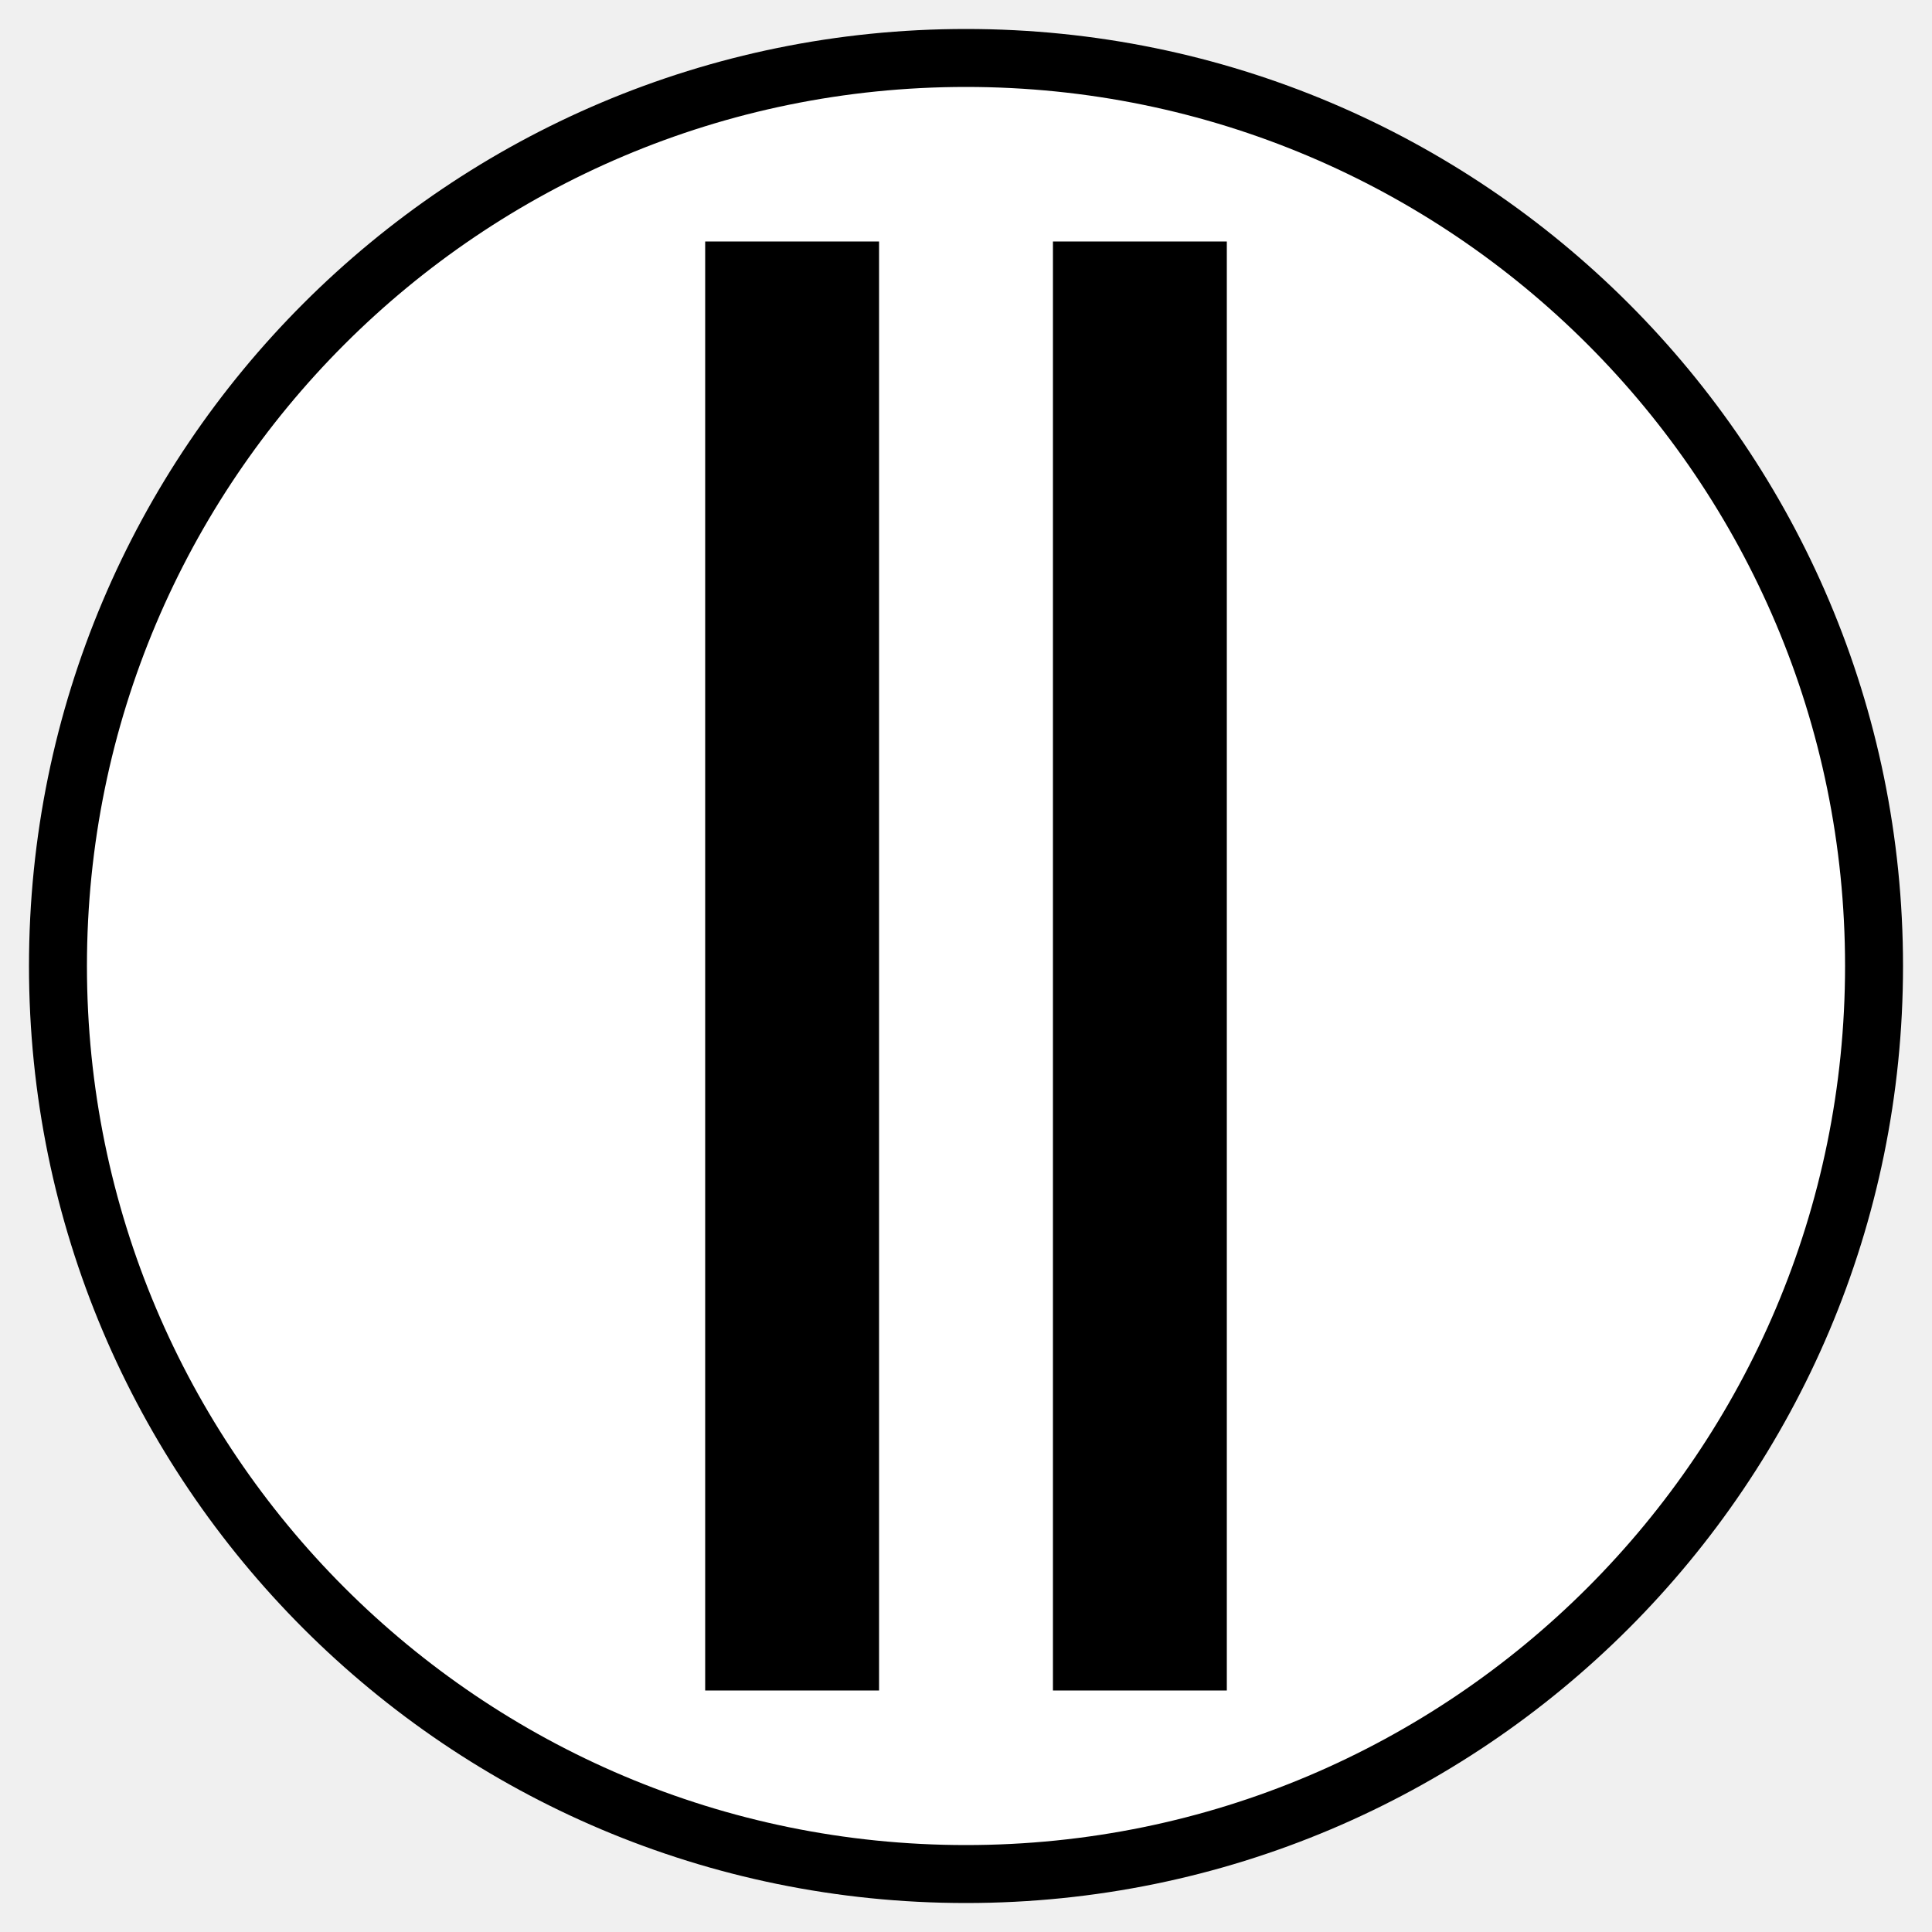
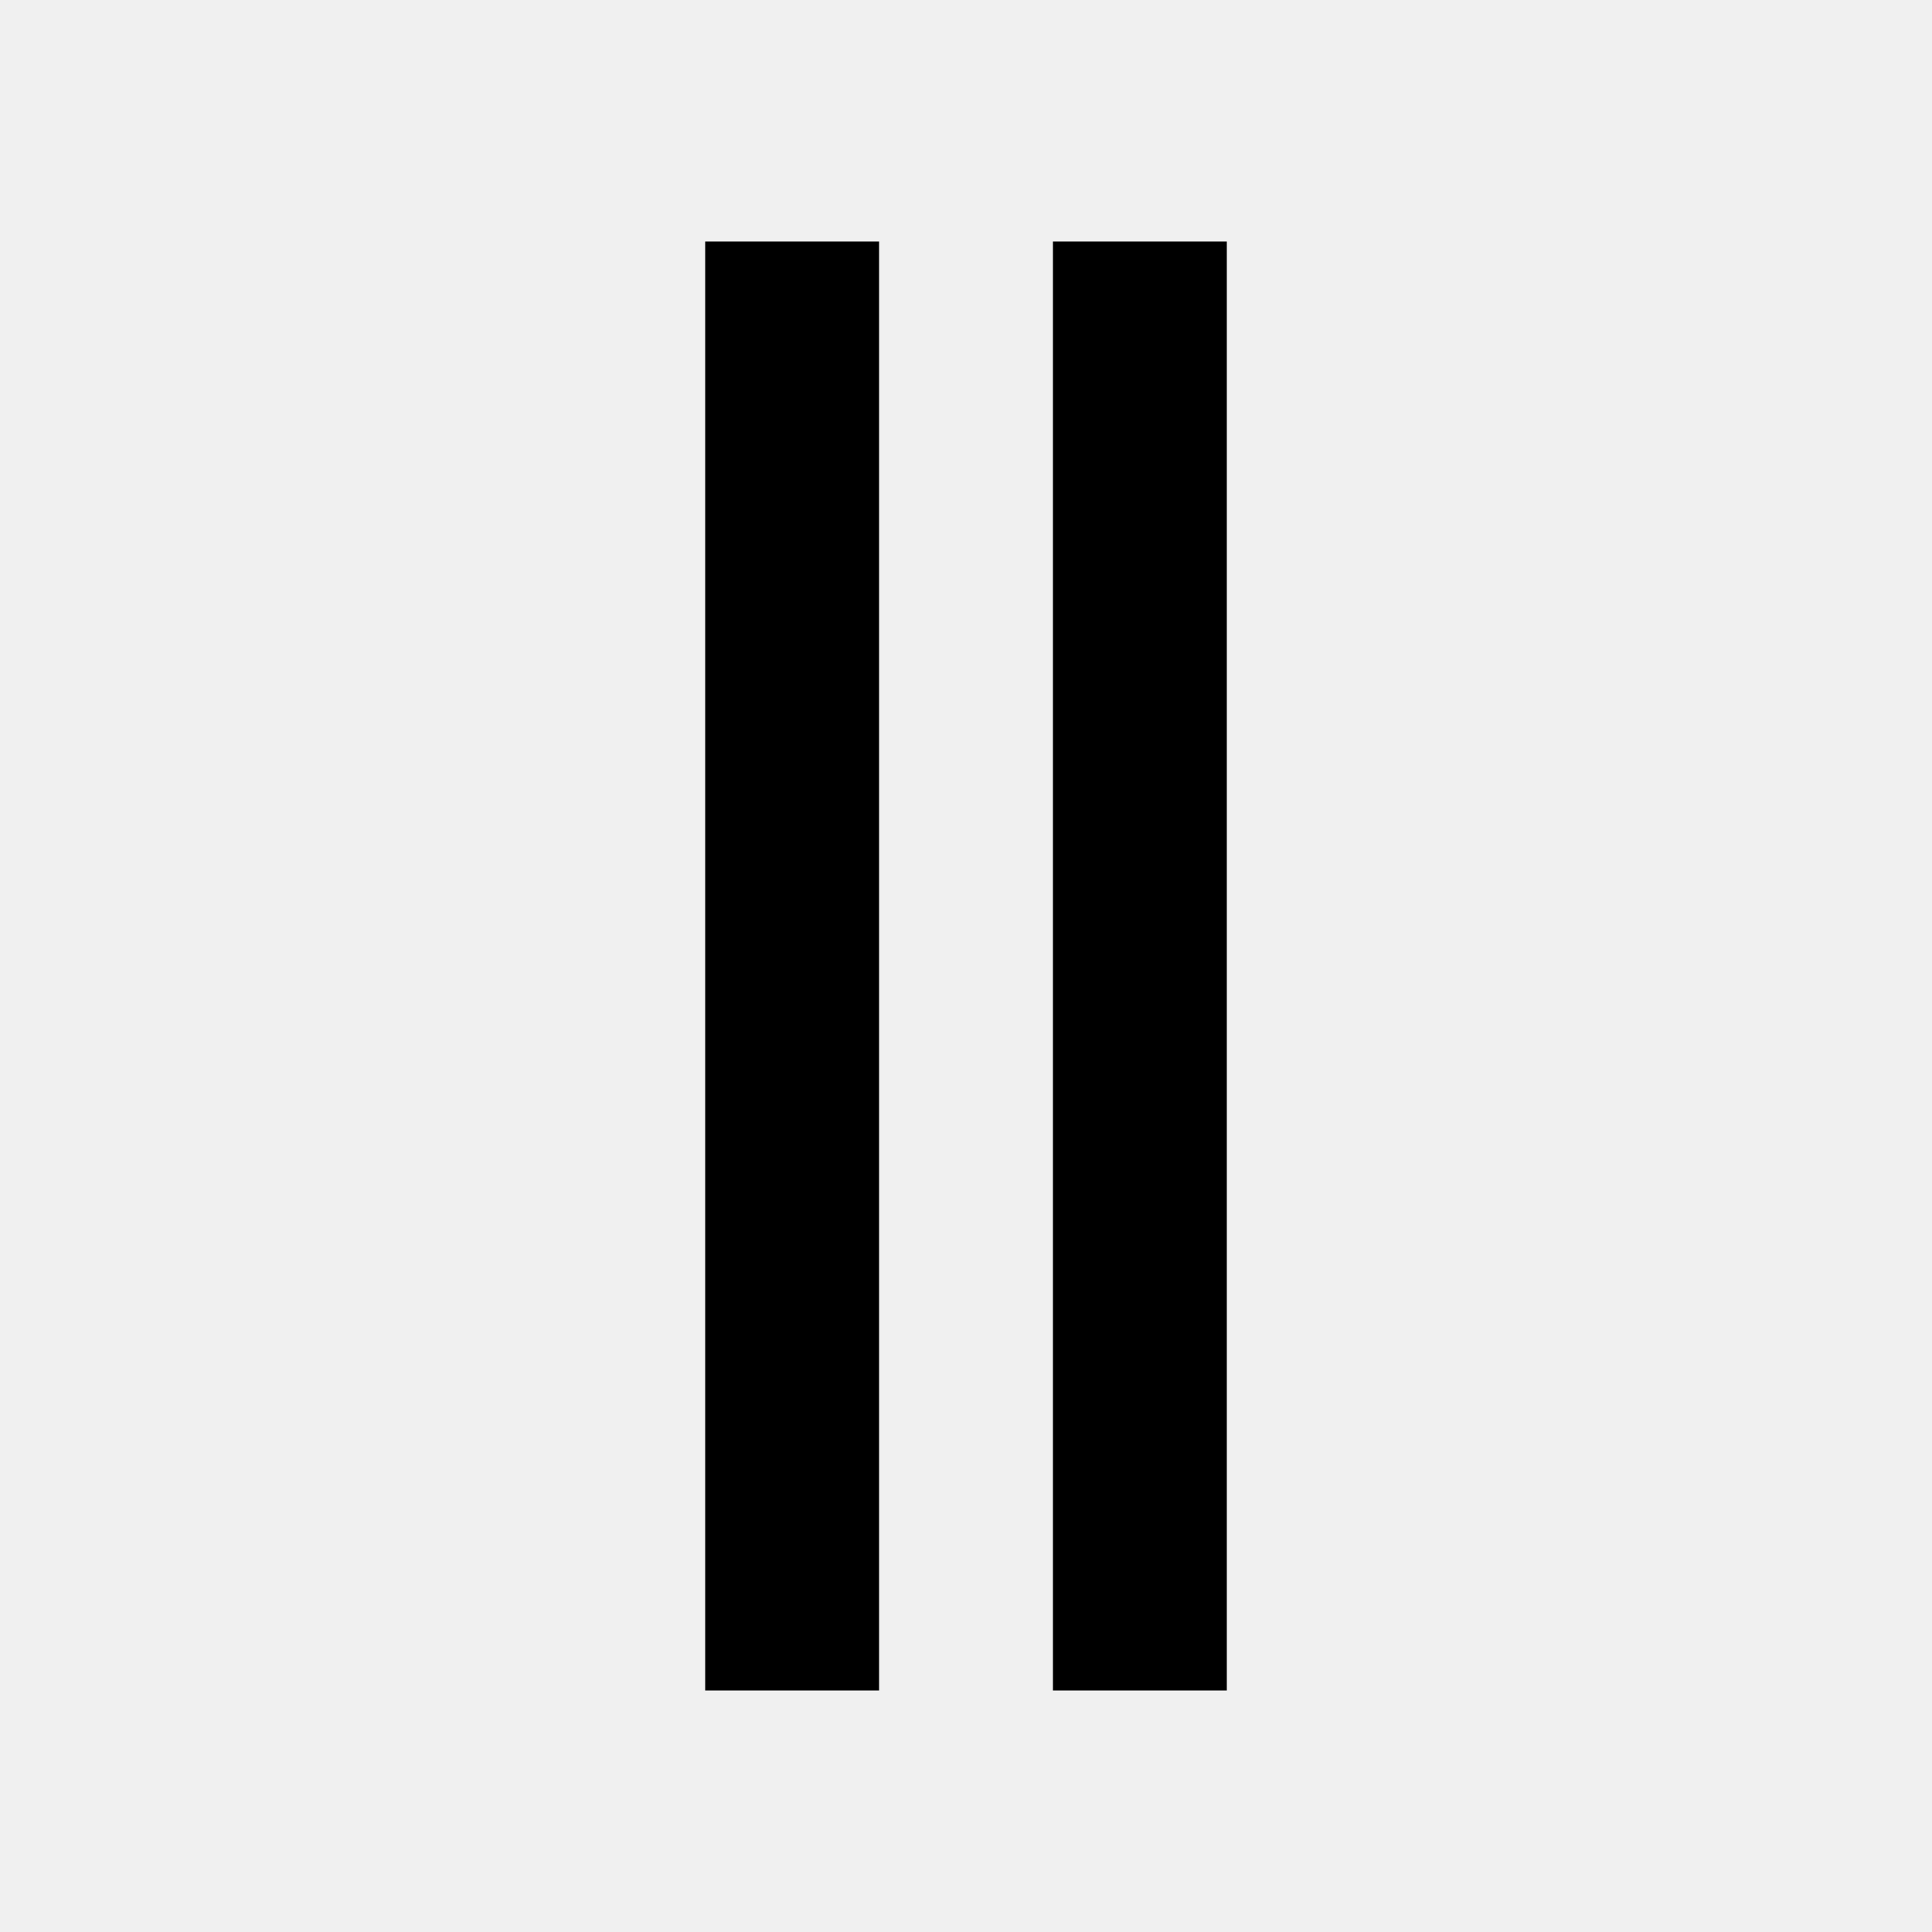
- <svg xmlns="http://www.w3.org/2000/svg" id="play_icon_pause" width="100px" height="100px" viewBox="0 0 100 100">
-   <circle class="icon_backgrounds" fill="#ffffff" stroke="#000000" stroke-width="3" cx="50" cy="50" r="47" />
+ <svg xmlns="http://www.w3.org/2000/svg" id="play_icon_pause" class="icons" width="100px" height="100px" viewBox="0 0 100 100">
+   <circle class="icon_backgrounds" fill="transparent" stroke="transparent" stroke-width="3" cx="50" cy="50" r="47" />
  <polygon class="icon_polygons" fill="#000000" points="36.5,12.5 45.5,12.5 45.5,87.5 36.5,87.5" />
  <polygon class="icon_polygons" fill="#000000" points="54.5,12.5 63.5,12.5 63.5,87.5 54.5,87.5" />
</svg>
